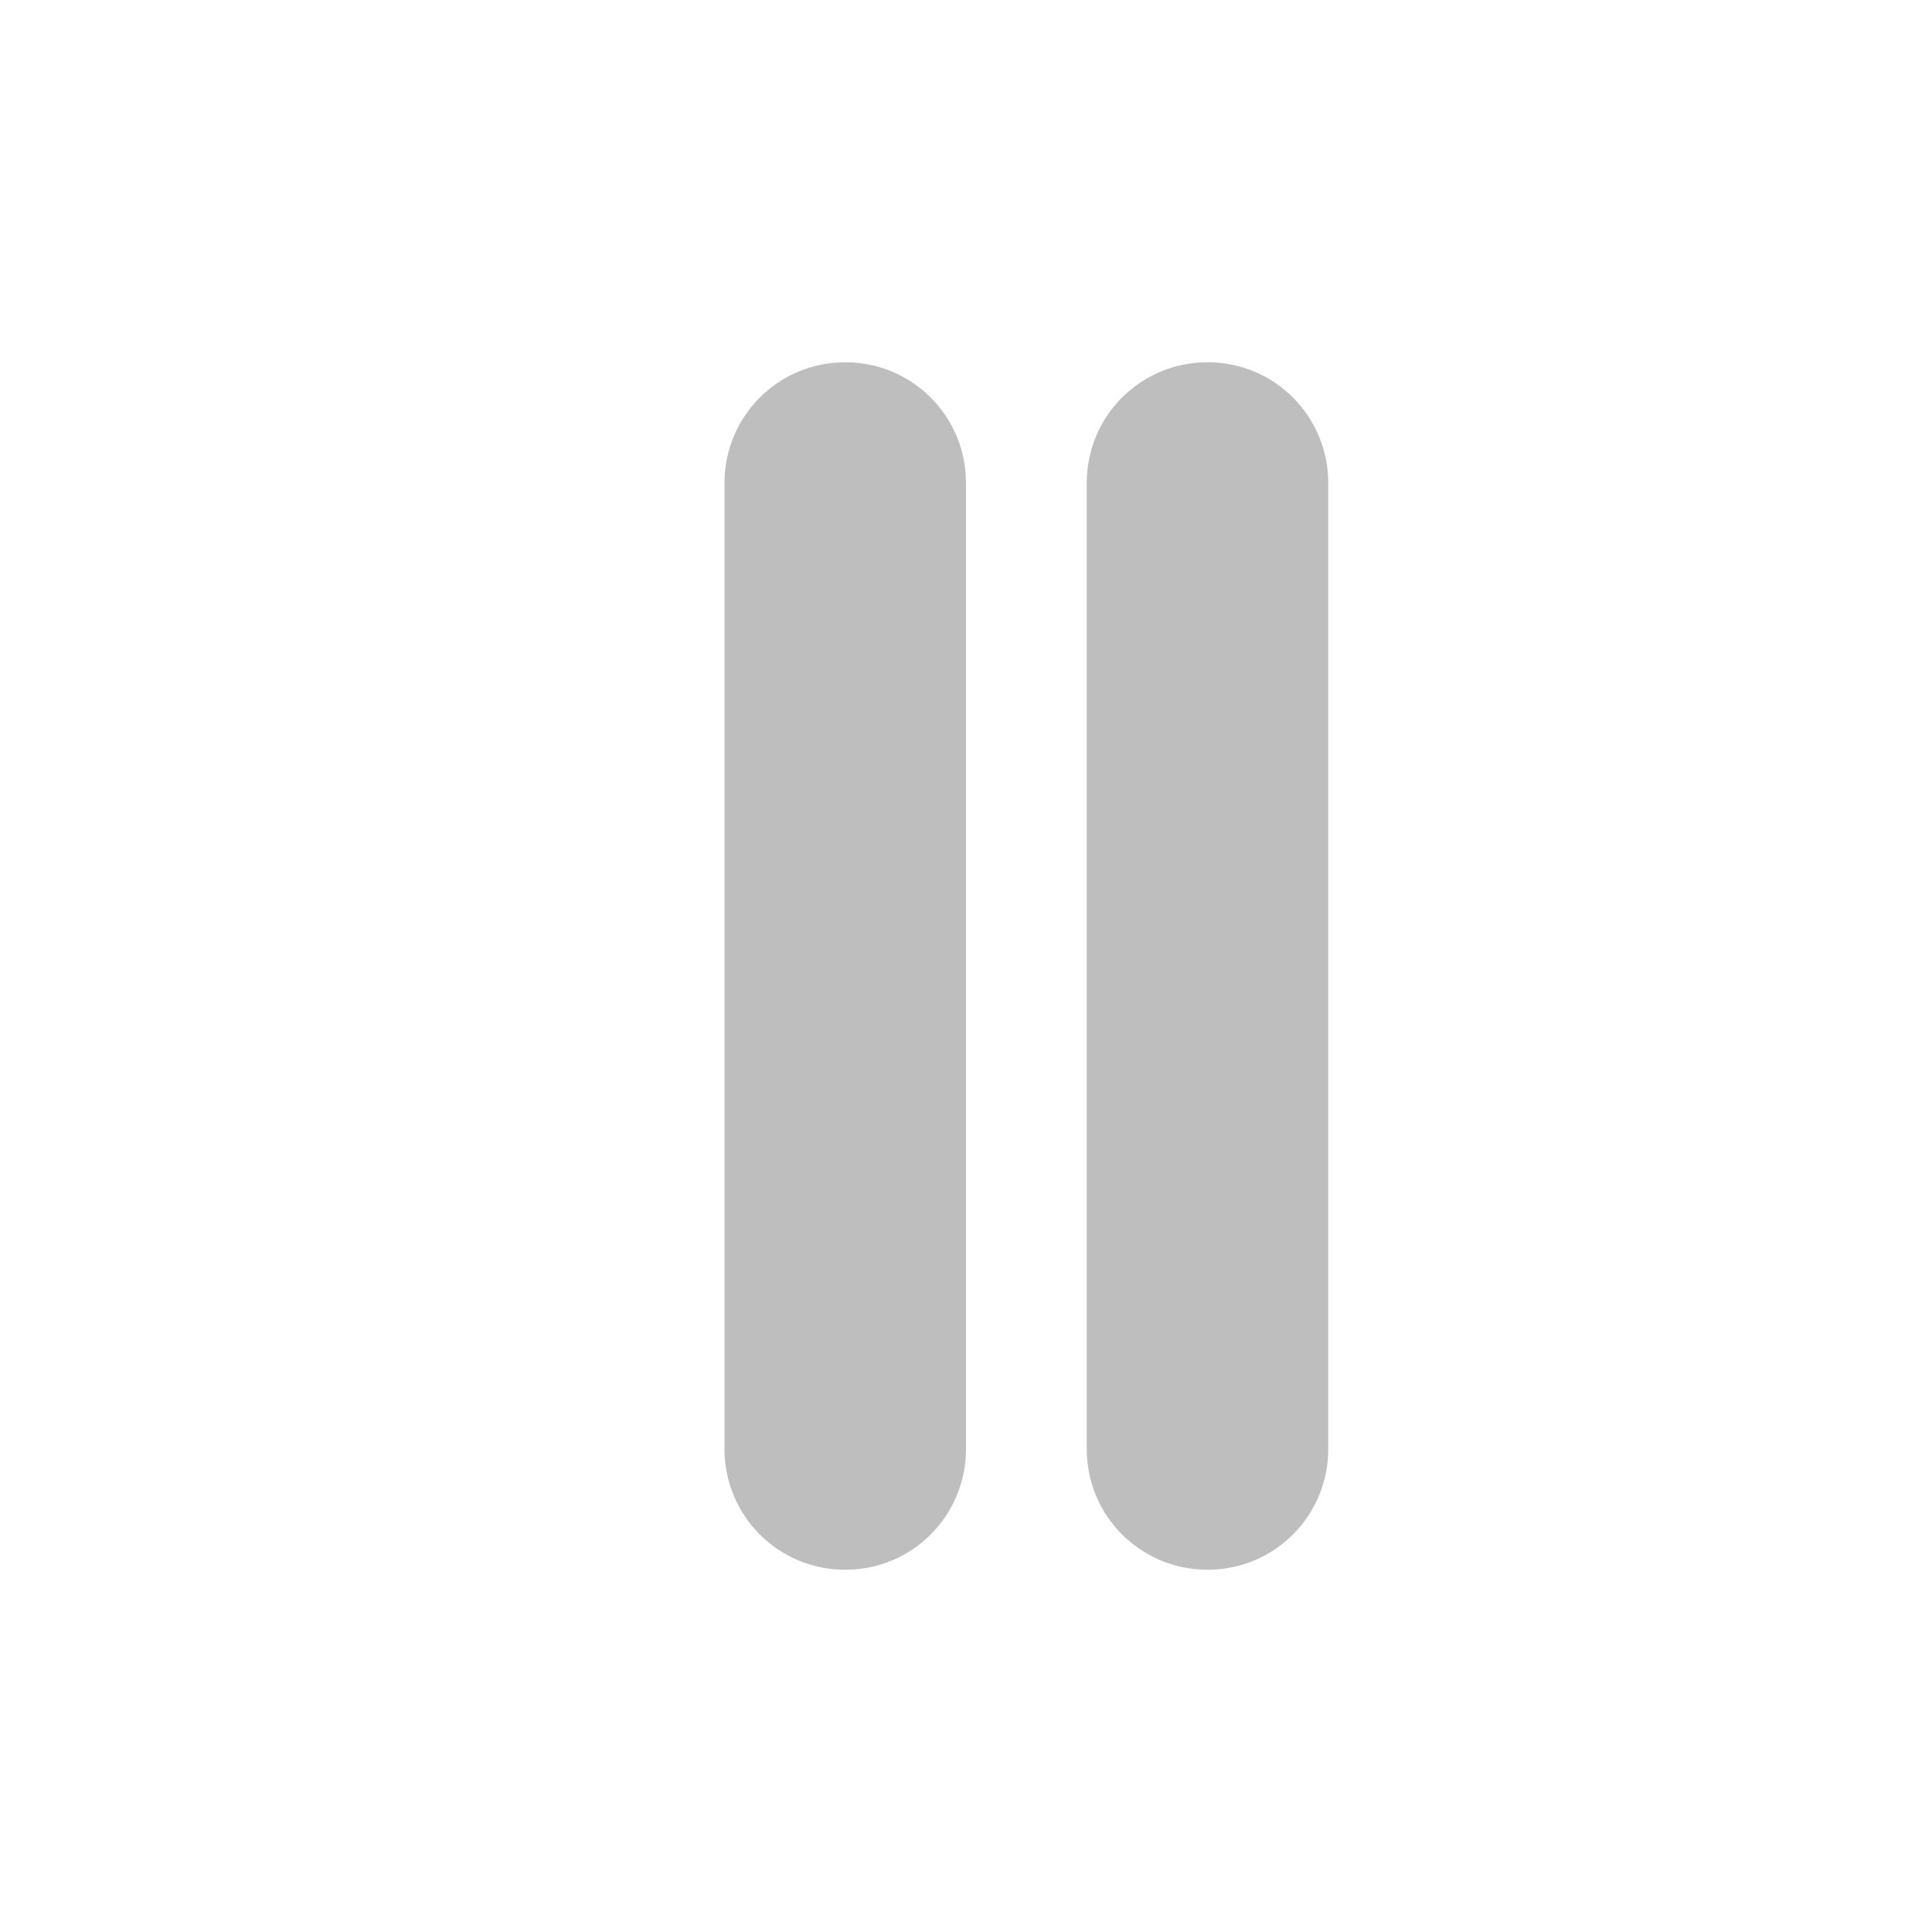
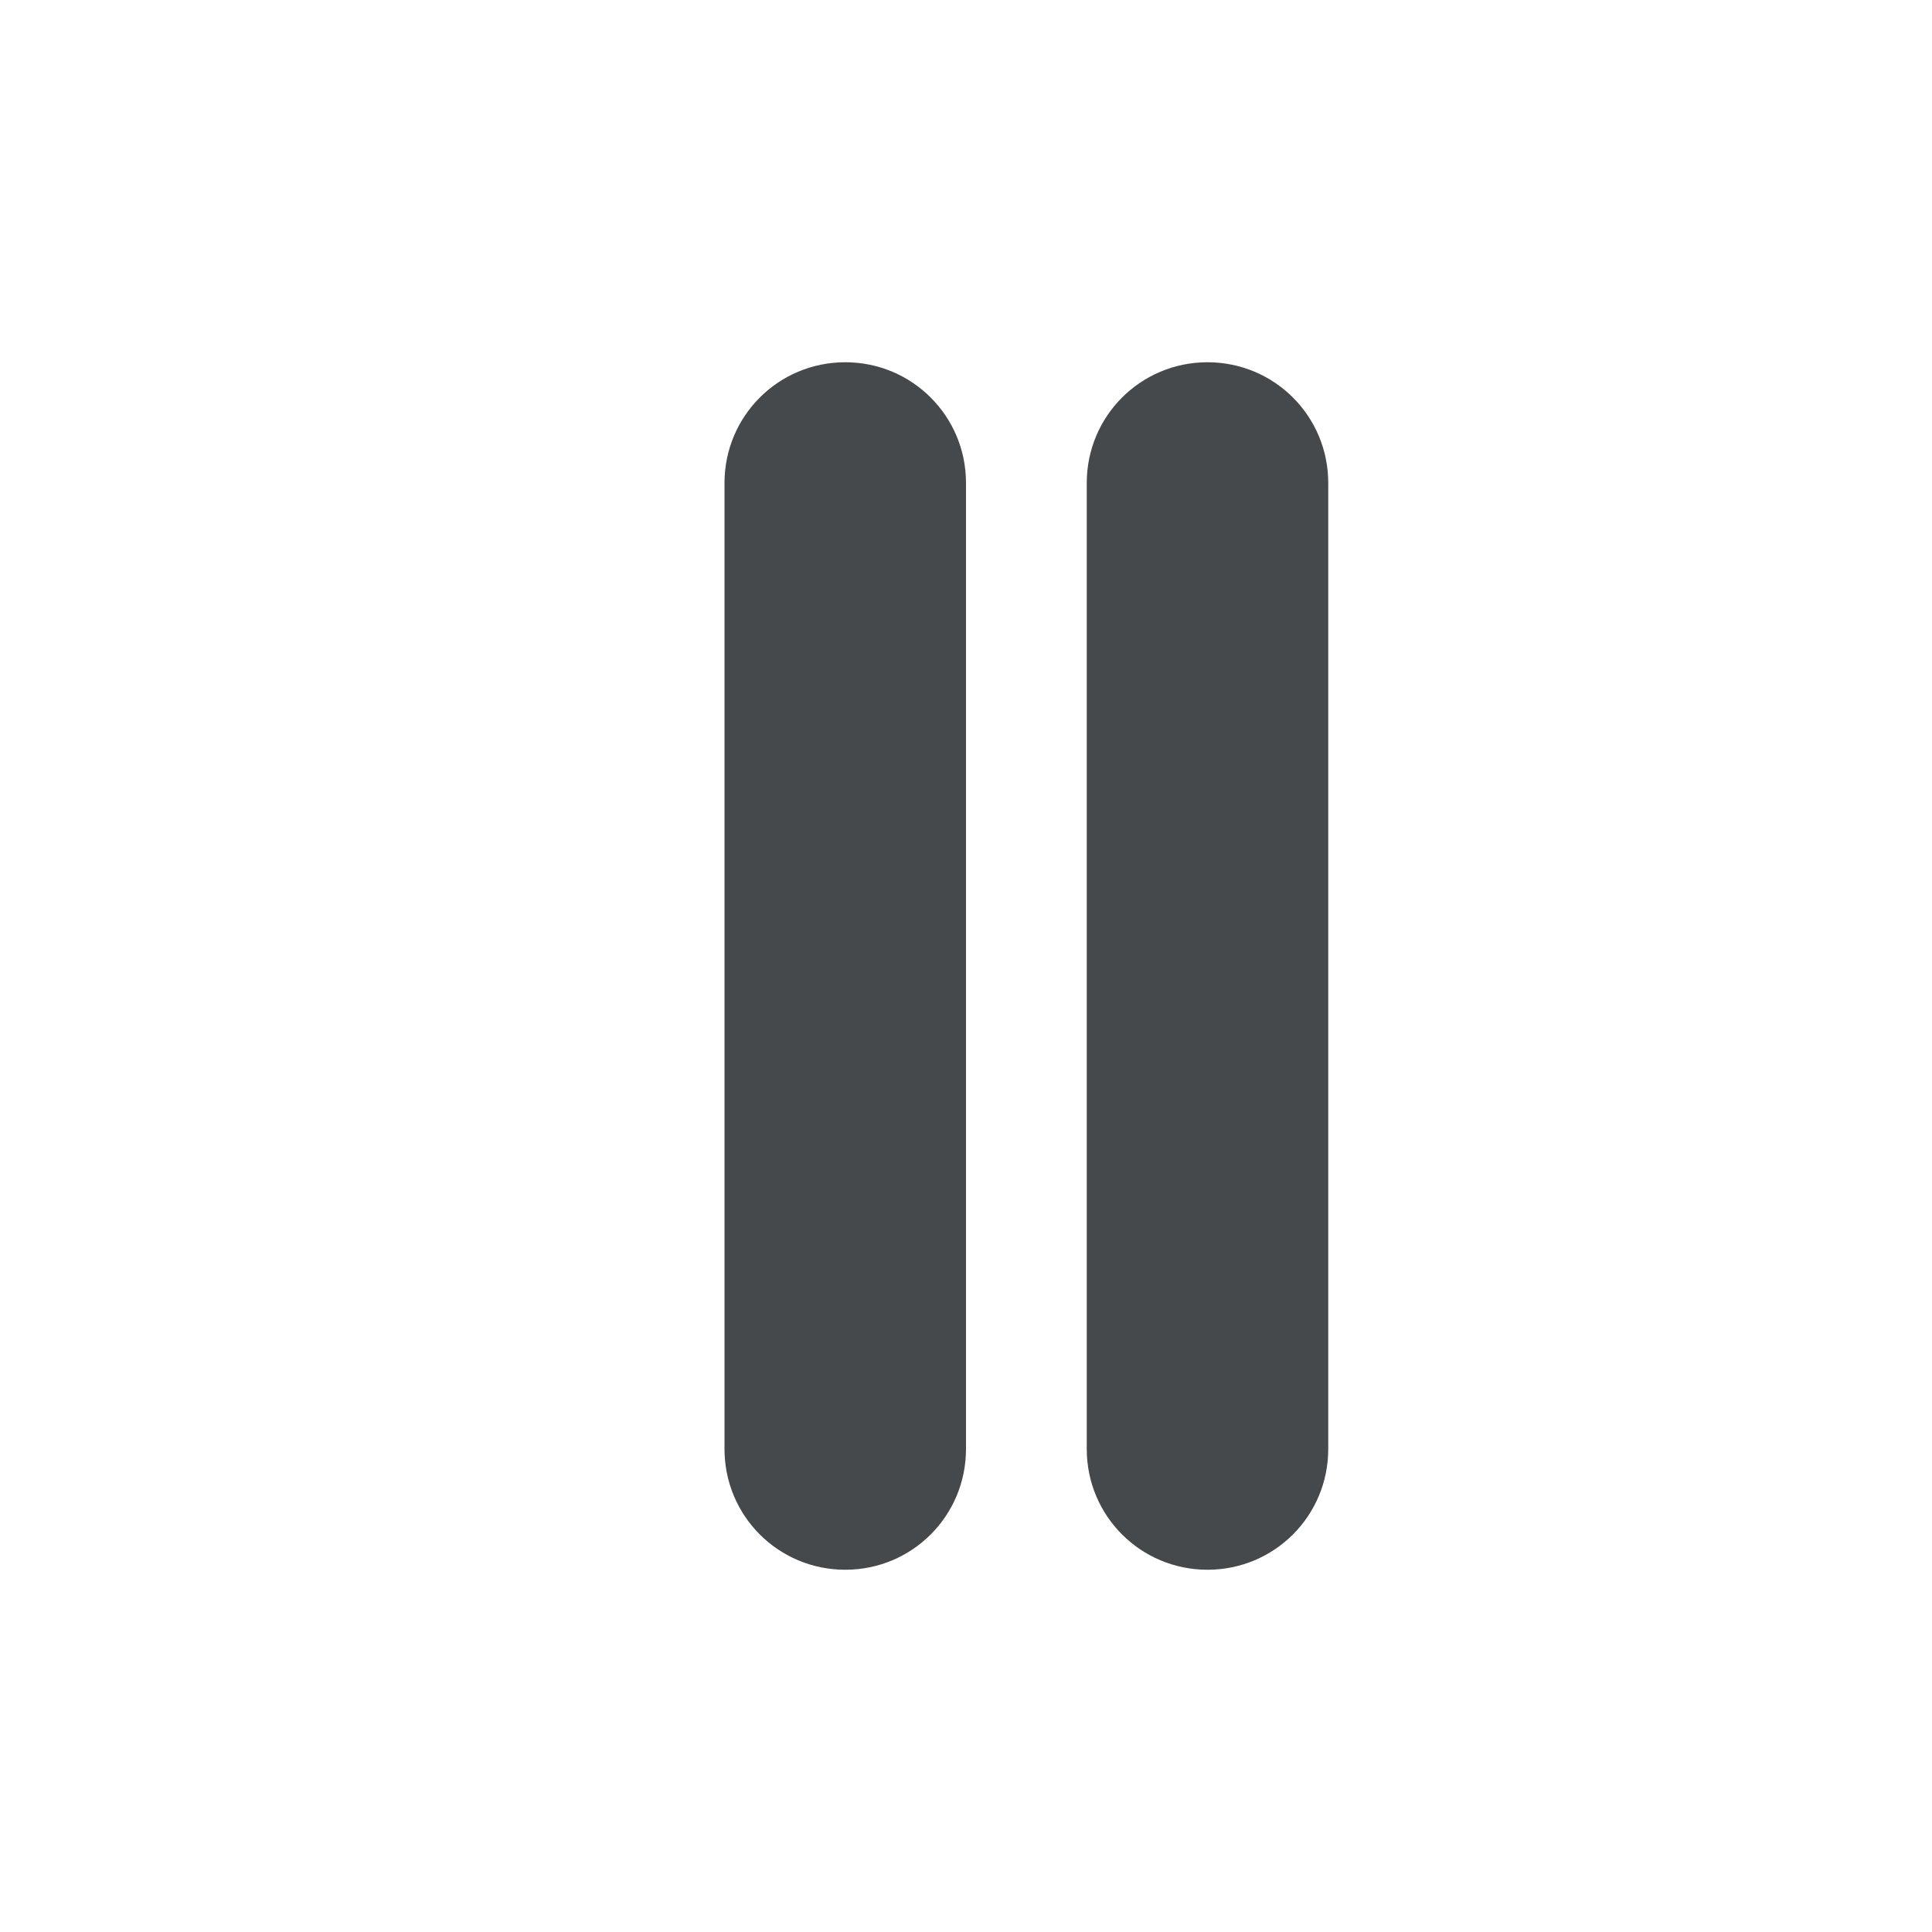
- <svg xmlns="http://www.w3.org/2000/svg" width="16" height="16" version="1.1">
-   <path d="m7 3c-0.554 0-1 0.446-1 1v8c0 0.554 0.446 1 1 1s1-0.446 1-1v-8c0-0.554-0.446-1-1-1zm3 0c-0.554 0-1 0.446-1 1v8c0 0.554 0.446 1 1 1s1-0.446 1-1v-8c0-0.554-0.446-1-1-1z" fill="#bebebe" style="font-variant-east_asian:normal;paint-order:normal" />
+ <svg xmlns="http://www.w3.org/2000/svg" id="g" width="16" height="16" version="1.1">
+   <defs>
+     <style id="current-color-scheme" type="text/css">.ColorScheme-Text {color:#090d11;}</style>
+   </defs>
+   <path id="f" d="m7 3c-0.554 0-1 0.446-1 1v8c0 0.554 0.446 1 1 1s1-0.446 1-1v-8c0-0.554-0.446-1-1-1zm3 0c-0.554 0-1 0.446-1 1v8c0 0.554 0.446 1 1 1s1-0.446 1-1v-8c0-0.554-0.446-1-1-1z" style="fill-opacity:.75;fill:currentColor" class="ColorScheme-Text" />
</svg>
